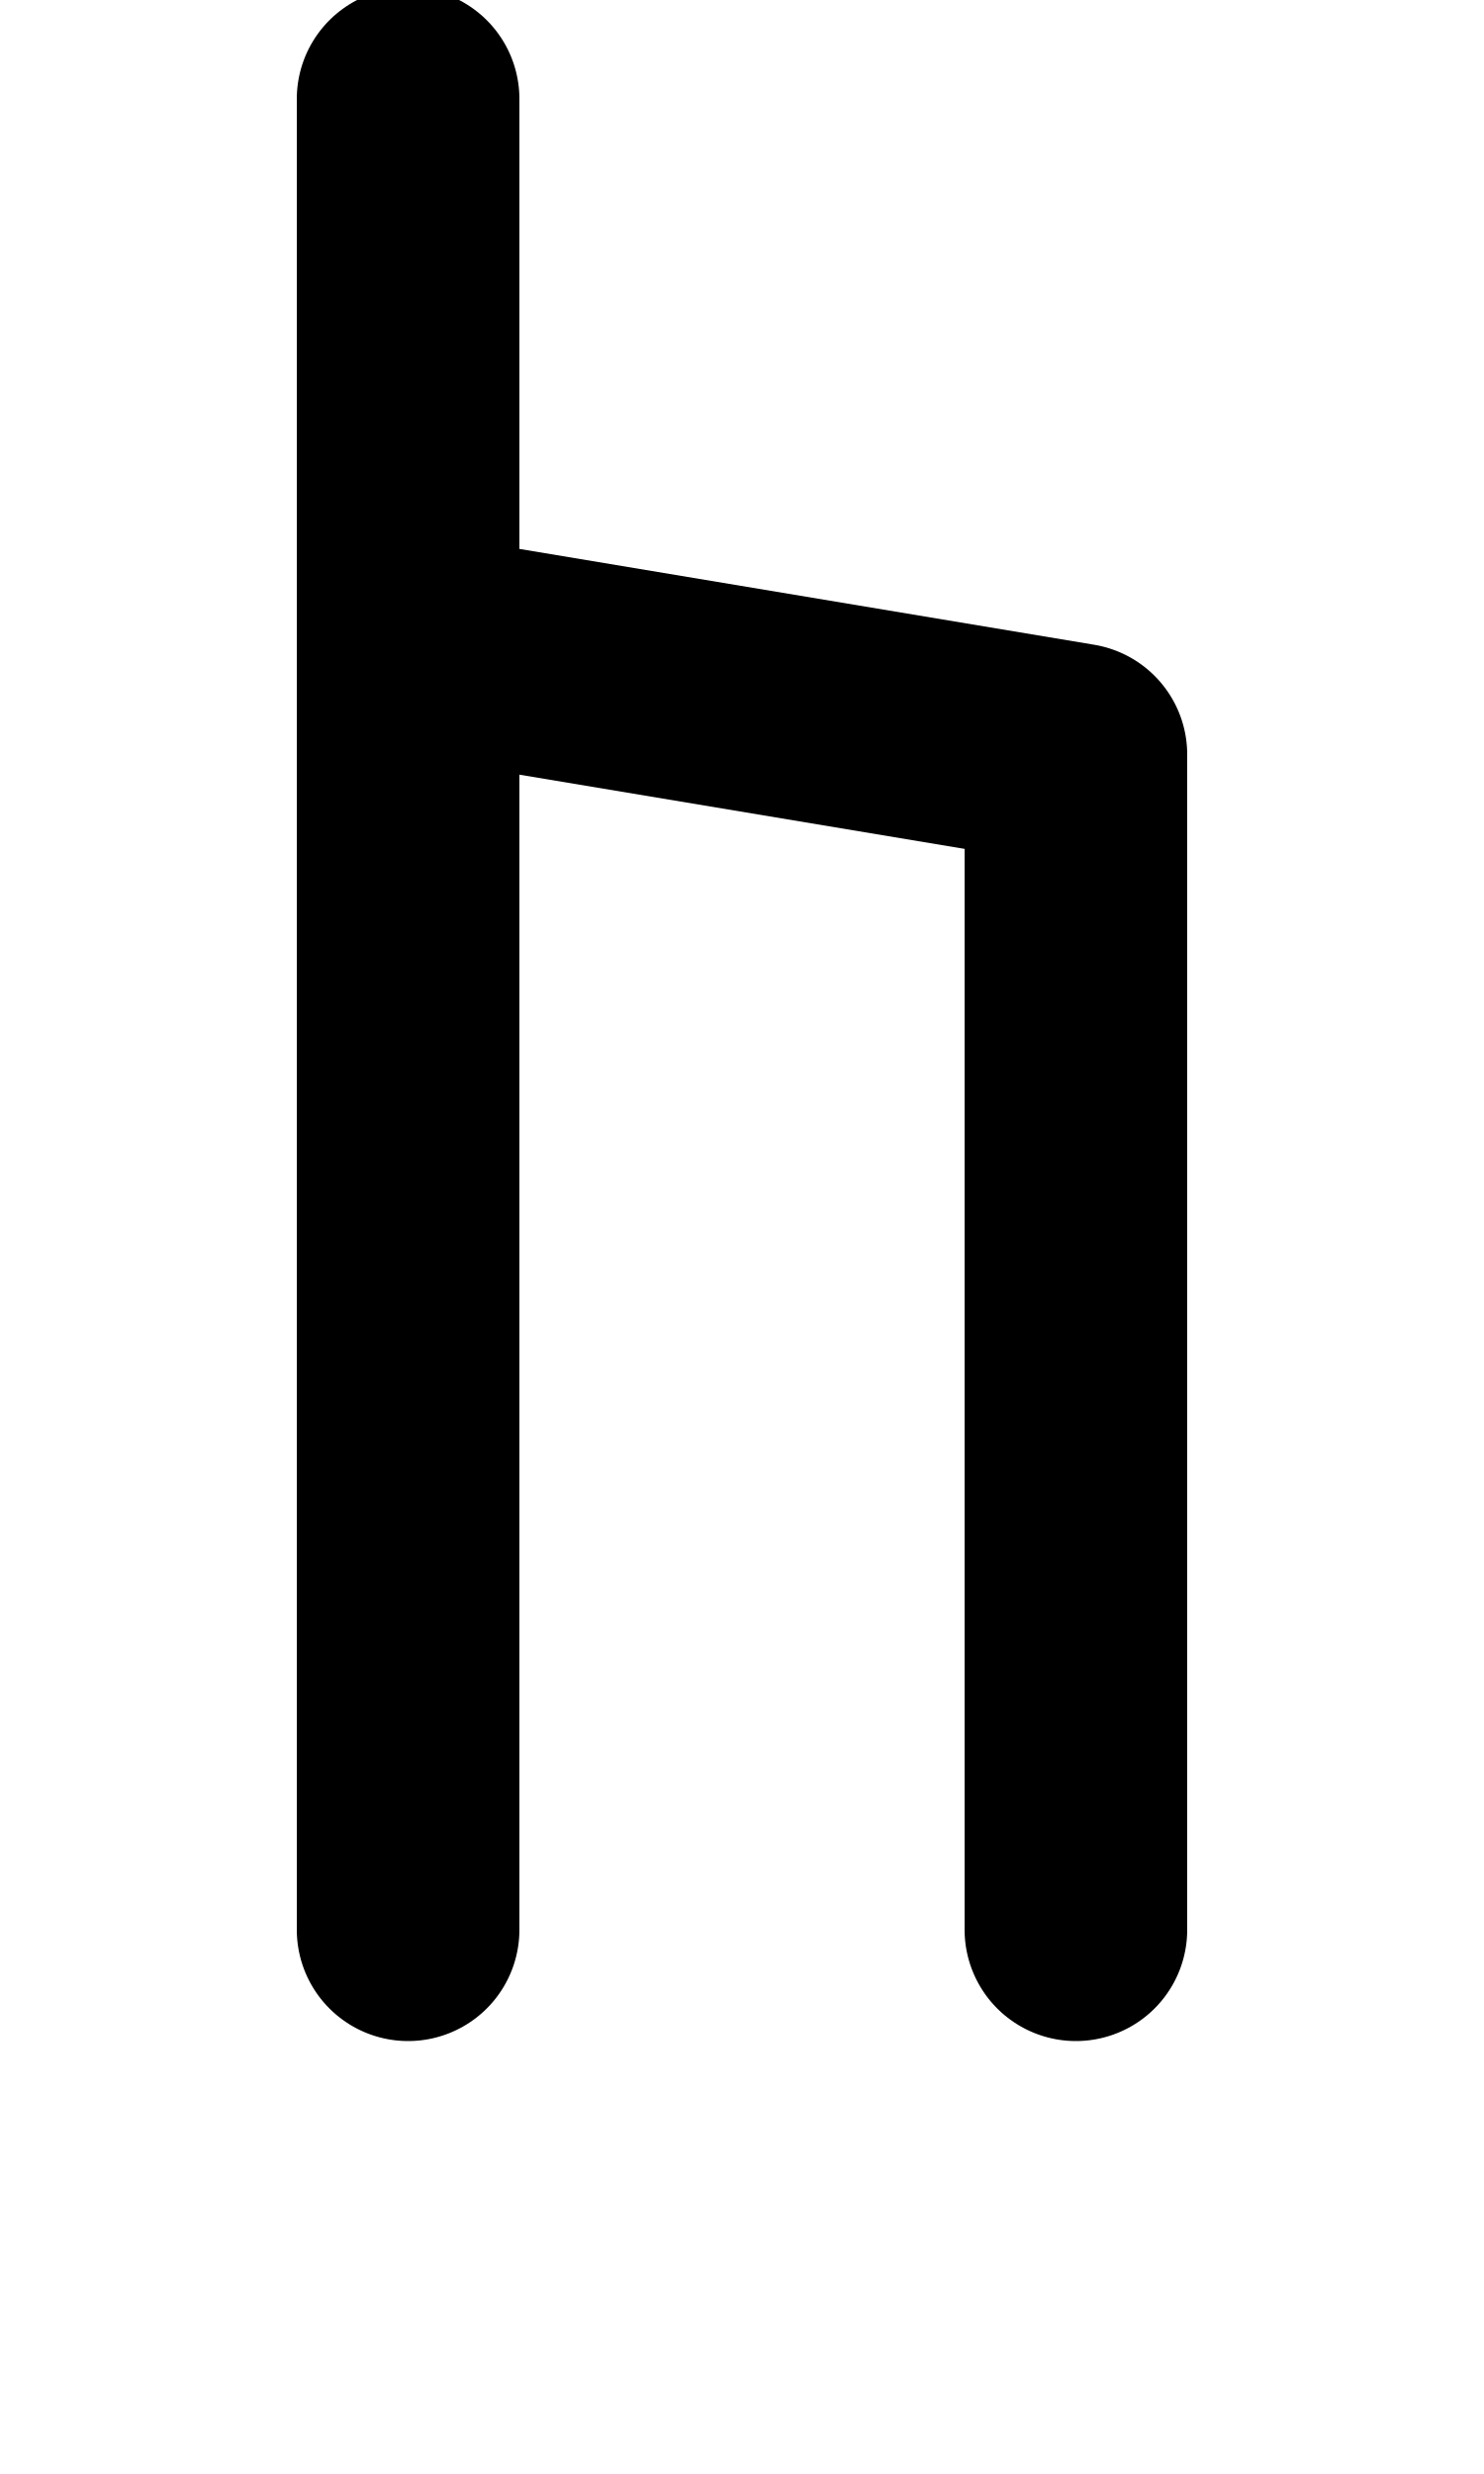
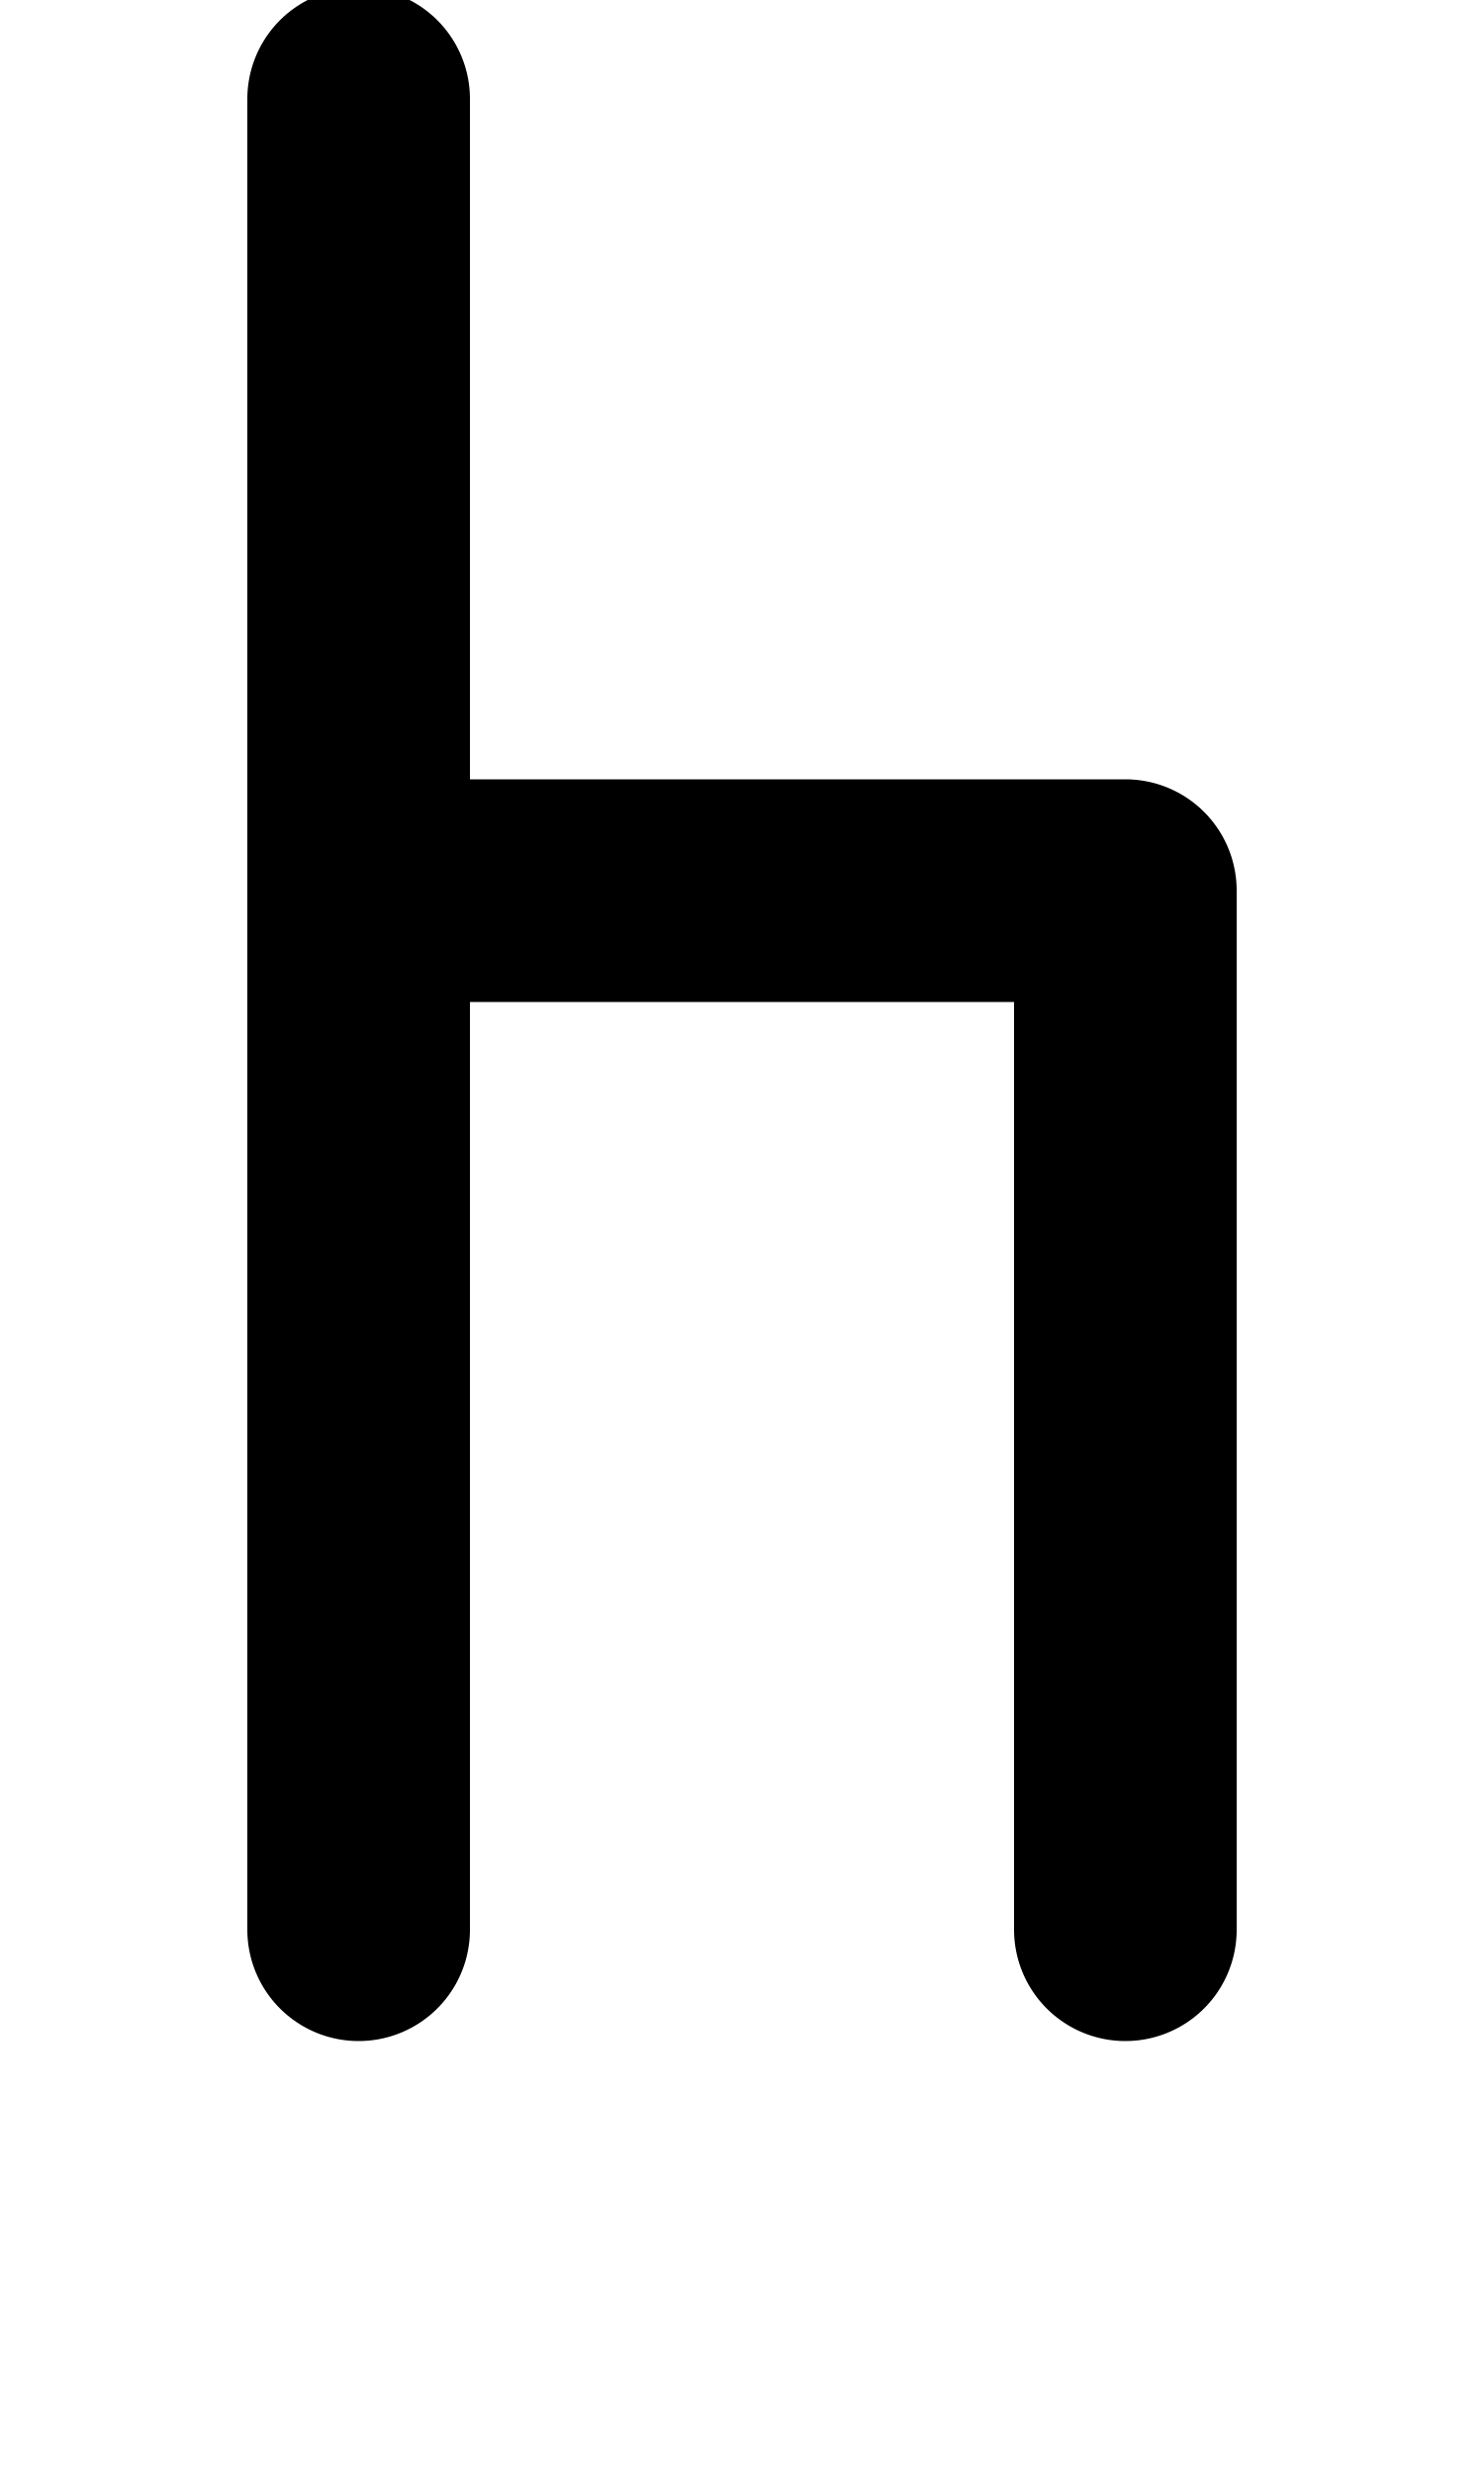
<svg xmlns="http://www.w3.org/2000/svg" viewBox="0 0 600.000 1000">
-   <path d="M 479.999 304.700 L 479.991 304.298 L 479.986 303.896 L 479.981 303.746 L 479.978 303.596 L 479.961 303.194 L 479.946 302.792 L 479.937 302.642 L 479.930 302.493 L 479.903 302.091 L 479.878 301.690 L 479.865 301.540 L 479.855 301.391 L 479.818 300.990 L 479.783 300.589 L 479.767 300.440 L 479.753 300.291 L 479.706 299.892 L 479.662 299.492 L 479.641 299.343 L 479.624 299.194 L 479.567 298.796 L 479.513 298.397 L 479.489 298.249 L 479.468 298.101 L 479.401 297.704 L 479.337 297.307 L 479.310 297.159 L 479.285 297.012 L 479.209 296.617 L 479.135 296.221 L 479.104 296.074 L 479.076 295.927 L 478.990 295.534 L 478.907 295.140 L 478.872 294.995 L 478.840 294.848 L 478.744 294.457 L 478.651 294.066 L 478.613 293.921 L 478.578 293.776 L 478.472 293.387 L 478.370 292.998 L 478.328 292.854 L 478.289 292.709 L 478.174 292.324 L 478.062 291.937 L 478.017 291.794 L 477.974 291.651 L 477.850 291.268 L 477.729 290.884 L 477.680 290.743 L 477.634 290.600 L 477.500 290.221 L 477.369 289.840 L 477.317 289.700 L 477.268 289.558 L 477.125 289.182 L 476.985 288.805 L 476.929 288.666 L 476.876 288.526 L 476.724 288.153 L 476.575 287.779 L 476.516 287.642 L 476.459 287.503 L 476.298 287.134 L 476.139 286.764 L 476.077 286.628 L 476.017 286.491 L 475.847 286.126 L 475.680 285.760 L 475.614 285.625 L 475.551 285.490 L 475.372 285.129 L 475.195 284.767 L 475.126 284.635 L 475.060 284.500 L 474.872 284.144 L 474.686 283.787 L 474.614 283.656 L 474.544 283.523 L 474.348 283.172 L 474.154 282.820 L 474.078 282.690 L 474.005 282.559 L 473.800 282.213 L 473.598 281.865 L 473.519 281.738 L 473.443 281.609 L 473.230 281.268 L 473.018 280.925 L 472.937 280.800 L 472.857 280.673 L 472.636 280.337 L 472.416 279.999 L 472.331 279.876 L 472.249 279.751 L 472.019 279.420 L 471.791 279.089 L 471.704 278.967 L 471.618 278.844 L 471.380 278.520 L 471.144 278.194 L 471.054 278.074 L 470.965 277.954 L 470.719 277.635 L 470.476 277.315 L 470.382 277.198 L 470.290 277.079 L 470.037 276.767 L 469.785 276.452 L 469.689 276.338 L 469.595 276.221 L 469.334 275.915 L 469.074 275.607 L 468.975 275.495 L 468.878 275.381 L 468.609 275.081 L 468.343 274.780 L 468.241 274.670 L 468.141 274.559 L 467.865 274.266 L 467.591 273.971 L 467.487 273.863 L 467.384 273.754 L 467.101 273.468 L 466.820 273.180 L 466.713 273.076 L 466.607 272.969 L 466.317 272.690 L 466.029 272.409 L 465.920 272.307 L 465.812 272.203 L 465.515 271.931 L 465.220 271.657 L 465.108 271.558 L 464.998 271.457 L 464.694 271.192 L 464.393 270.926 L 464.278 270.829 L 464.165 270.731 L 463.856 270.474 L 463.548 270.215 L 463.431 270.121 L 463.315 270.025 L 463.000 269.776 L 462.685 269.524 L 462.566 269.434 L 462.449 269.341 L 462.127 269.099 L 461.806 268.856 L 461.685 268.768 L 461.565 268.678 L 461.238 268.444 L 460.911 268.209 L 460.788 268.124 L 460.666 268.037 L 460.333 267.812 L 460.001 267.584 L 459.875 267.502 L 459.751 267.418 L 459.412 267.201 L 459.075 266.982 L 458.947 266.903 L 458.821 266.822 L 458.477 266.613 L 458.135 266.402 L 458.005 266.327 L 457.877 266.249 L 457.528 266.049 L 457.180 265.846 L 457.049 265.774 L 456.919 265.699 L 456.565 265.508 L 456.213 265.314 L 456.080 265.245 L 455.948 265.173 L 455.590 264.990 L 455.233 264.805 L 455.098 264.739 L 454.964 264.671 L 454.602 264.497 L 454.240 264.320 L 454.104 264.258 L 453.969 264.193 L 453.602 264.028 L 453.236 263.861 L 453.098 263.802 L 452.962 263.740 L 452.591 263.584 L 452.221 263.425 L 452.082 263.370 L 451.944 263.312 L 451.569 263.165 L 451.195 263.015 L 451.055 262.963 L 450.915 262.908 L 450.537 262.771 L 450.160 262.631 L 450.018 262.582 L 449.878 262.531 L 449.496 262.402 L 449.116 262.271 L 448.973 262.226 L 448.831 262.178 L 448.446 262.059 L 448.063 261.938 L 447.919 261.896 L 447.776 261.852 L 447.389 261.742 L 447.002 261.630 L 446.857 261.592 L 446.713 261.551 L 446.323 261.451 L 445.934 261.349 L 445.788 261.314 L 445.643 261.277 L 445.251 261.186 L 444.860 261.093 L 444.713 261.062 L 444.567 261.029 L 444.173 260.948 L 443.779 260.865 L 443.632 260.837 L 443.485 260.807 L 443.089 260.736 L 442.693 260.663 L 442.545 260.639 L 442.398 260.612 L 210.000 221.879 L 210.000 40.000 L 209.986 38.896 L 209.946 37.792 L 209.878 36.690 L 209.783 35.589 L 209.662 34.492 L 209.513 33.397 L 209.337 32.307 L 209.135 31.221 L 208.907 30.140 L 208.651 29.066 L 208.370 27.998 L 208.062 26.937 L 207.729 25.884 L 207.369 24.840 L 206.985 23.805 L 206.575 22.779 L 206.139 21.764 L 205.680 20.760 L 205.195 19.767 L 204.686 18.787 L 204.154 17.820 L 203.598 16.865 L 203.018 15.925 L 202.416 14.999 L 201.791 14.089 L 201.144 13.194 L 200.476 12.315 L 199.785 11.452 L 199.074 10.607 L 198.343 9.780 L 197.591 8.971 L 196.820 8.180 L 196.029 7.409 L 195.220 6.657 L 194.393 5.926 L 193.548 5.215 L 192.685 4.524 L 191.806 3.856 L 190.911 3.209 L 190.001 2.584 L 189.075 1.982 L 188.135 1.402 L 187.180 0.846 L 186.213 0.314 L 185.233 -0.195 L 184.240 -0.680 L 183.236 -1.139 L 182.221 -1.575 L 181.195 -1.985 L 180.160 -2.369 L 179.116 -2.729 L 178.063 -3.062 L 177.002 -3.370 L 175.934 -3.651 L 174.860 -3.907 L 173.779 -4.135 L 172.693 -4.337 L 171.603 -4.513 L 170.508 -4.662 L 169.411 -4.783 L 168.310 -4.878 L 167.208 -4.946 L 166.104 -4.986 L 165.000 -5.000 L 163.896 -4.986 L 162.792 -4.946 L 161.690 -4.878 L 160.589 -4.783 L 159.492 -4.662 L 158.397 -4.513 L 157.307 -4.337 L 156.221 -4.135 L 155.140 -3.907 L 154.066 -3.651 L 152.998 -3.370 L 151.937 -3.062 L 150.884 -2.729 L 149.840 -2.369 L 148.805 -1.985 L 147.779 -1.575 L 146.764 -1.139 L 145.760 -0.680 L 144.767 -0.195 L 143.787 0.314 L 142.820 0.846 L 141.865 1.402 L 140.925 1.982 L 139.999 2.584 L 139.089 3.209 L 138.194 3.856 L 137.315 4.524 L 136.452 5.215 L 135.607 5.926 L 134.780 6.657 L 133.971 7.409 L 133.180 8.180 L 132.409 8.971 L 131.657 9.780 L 130.926 10.607 L 130.215 11.452 L 129.524 12.315 L 128.856 13.194 L 128.209 14.089 L 127.584 14.999 L 126.982 15.925 L 126.402 16.865 L 125.846 17.820 L 125.314 18.787 L 124.805 19.767 L 124.320 20.760 L 123.861 21.764 L 123.425 22.779 L 123.015 23.805 L 122.631 24.840 L 122.271 25.884 L 121.938 26.937 L 121.630 27.998 L 121.349 29.066 L 121.093 30.140 L 120.865 31.221 L 120.663 32.307 L 120.487 33.397 L 120.338 34.492 L 120.217 35.589 L 120.122 36.690 L 120.054 37.792 L 120.014 38.896 L 120.000 40.000 L 120.000 780.000 L 120.014 781.104 L 120.054 782.208 L 120.122 783.310 L 120.217 784.411 L 120.338 785.508 L 120.487 786.603 L 120.663 787.693 L 120.865 788.779 L 121.093 789.860 L 121.349 790.934 L 121.630 792.002 L 121.938 793.063 L 122.271 794.116 L 122.631 795.160 L 123.015 796.195 L 123.425 797.221 L 123.861 798.236 L 124.320 799.240 L 124.805 800.233 L 125.314 801.213 L 125.846 802.180 L 126.402 803.135 L 126.982 804.075 L 127.584 805.001 L 128.209 805.911 L 128.856 806.806 L 129.524 807.685 L 130.215 808.548 L 130.926 809.393 L 131.657 810.220 L 132.409 811.029 L 133.180 811.820 L 133.971 812.591 L 134.780 813.343 L 135.607 814.074 L 136.452 814.785 L 137.315 815.476 L 138.194 816.144 L 139.089 816.791 L 139.999 817.416 L 140.925 818.018 L 141.865 818.598 L 142.820 819.154 L 143.787 819.686 L 144.767 820.195 L 145.760 820.680 L 146.764 821.139 L 147.779 821.575 L 148.805 821.985 L 149.840 822.369 L 150.884 822.729 L 151.937 823.062 L 152.998 823.370 L 154.066 823.651 L 155.140 823.907 L 156.221 824.135 L 157.307 824.337 L 158.397 824.513 L 159.492 824.662 L 160.589 824.783 L 161.690 824.878 L 162.792 824.946 L 163.896 824.986 L 165.000 825.000 L 166.104 824.986 L 167.208 824.946 L 168.310 824.878 L 169.411 824.783 L 170.508 824.662 L 171.603 824.513 L 172.693 824.337 L 173.779 824.135 L 174.860 823.907 L 175.934 823.651 L 177.002 823.370 L 178.063 823.062 L 179.116 822.729 L 180.160 822.369 L 181.195 821.985 L 182.221 821.575 L 183.236 821.139 L 184.240 820.680 L 185.233 820.195 L 186.213 819.686 L 187.180 819.154 L 188.135 818.598 L 189.075 818.018 L 190.001 817.416 L 190.911 816.791 L 191.806 816.144 L 192.685 815.476 L 193.548 814.785 L 194.393 814.074 L 195.220 813.343 L 196.029 812.591 L 196.820 811.820 L 197.591 811.029 L 198.343 810.220 L 199.074 809.393 L 199.785 808.548 L 200.476 807.685 L 201.144 806.806 L 201.791 805.911 L 202.416 805.001 L 203.018 804.075 L 203.598 803.135 L 204.154 802.180 L 204.686 801.213 L 205.195 800.233 L 205.680 799.240 L 206.139 798.236 L 206.575 797.221 L 206.985 796.195 L 207.369 795.160 L 207.729 794.116 L 208.062 793.063 L 208.370 792.002 L 208.651 790.934 L 208.907 789.860 L 209.135 788.779 L 209.337 787.693 L 209.513 786.603 L 209.662 785.508 L 209.783 784.411 L 209.878 783.310 L 209.946 782.208 L 209.986 781.104 L 210.000 780.000 L 210.000 313.121 L 390.000 343.121 L 390.000 780.000 L 390.014 781.104 L 390.054 782.208 L 390.122 783.310 L 390.217 784.411 L 390.338 785.508 L 390.487 786.603 L 390.663 787.693 L 390.865 788.779 L 391.093 789.860 L 391.349 790.934 L 391.630 792.002 L 391.938 793.063 L 392.271 794.116 L 392.631 795.160 L 393.015 796.195 L 393.425 797.221 L 393.861 798.236 L 394.320 799.240 L 394.805 800.233 L 395.314 801.213 L 395.846 802.180 L 396.402 803.135 L 396.982 804.075 L 397.584 805.001 L 398.209 805.911 L 398.856 806.806 L 399.524 807.685 L 400.215 808.548 L 400.926 809.393 L 401.657 810.220 L 402.409 811.029 L 403.180 811.820 L 403.971 812.591 L 404.780 813.343 L 405.607 814.074 L 406.452 814.785 L 407.315 815.476 L 408.194 816.144 L 409.089 816.791 L 409.999 817.416 L 410.925 818.018 L 411.865 818.598 L 412.820 819.154 L 413.787 819.686 L 414.767 820.195 L 415.760 820.680 L 416.764 821.139 L 417.779 821.575 L 418.805 821.985 L 419.840 822.369 L 420.884 822.729 L 421.937 823.062 L 422.998 823.370 L 424.066 823.651 L 425.140 823.907 L 426.221 824.135 L 427.307 824.337 L 428.397 824.513 L 429.492 824.662 L 430.589 824.783 L 431.690 824.878 L 432.792 824.946 L 433.896 824.986 L 435.000 825.000 L 436.104 824.986 L 437.208 824.946 L 438.310 824.878 L 439.411 824.783 L 440.508 824.662 L 441.603 824.513 L 442.693 824.337 L 443.779 824.135 L 444.860 823.907 L 445.934 823.651 L 447.002 823.370 L 448.063 823.062 L 449.116 822.729 L 450.160 822.369 L 451.195 821.985 L 452.221 821.575 L 453.236 821.139 L 454.240 820.680 L 455.233 820.195 L 456.213 819.686 L 457.180 819.154 L 458.135 818.598 L 459.075 818.018 L 460.001 817.416 L 460.911 816.791 L 461.806 816.144 L 462.685 815.476 L 463.548 814.785 L 464.393 814.074 L 465.220 813.343 L 466.029 812.591 L 466.820 811.820 L 467.591 811.029 L 468.343 810.220 L 469.074 809.393 L 469.785 808.548 L 470.476 807.685 L 471.144 806.806 L 471.791 805.911 L 472.416 805.001 L 473.018 804.075 L 473.598 803.135 L 474.154 802.180 L 474.686 801.213 L 475.195 800.233 L 475.680 799.240 L 476.139 798.236 L 476.575 797.221 L 476.985 796.195 L 477.369 795.160 L 477.729 794.116 L 478.062 793.063 L 478.370 792.002 L 478.651 790.934 L 478.907 789.860 L 479.135 788.779 L 479.337 787.693 L 479.513 786.603 L 479.662 785.508 L 479.783 784.411 L 479.878 783.310 L 479.946 782.208 L 479.986 781.104 L 480.000 780.000 L 480.000 305.000 L 479.998 304.850 L 479.999 304.700 Z" fill="black" fill-rule="evenodd" />
+   <path d="M 499.986 358.896 L 499.946 357.792 L 499.878 356.690 L 499.783 355.589 L 499.662 354.492 L 499.513 353.397 L 499.337 352.307 L 499.135 351.221 L 498.907 350.140 L 498.651 349.066 L 498.370 347.998 L 498.062 346.937 L 497.729 345.884 L 497.369 344.840 L 496.985 343.805 L 496.575 342.779 L 496.139 341.764 L 495.680 340.760 L 495.195 339.767 L 494.686 338.787 L 494.154 337.820 L 493.598 336.865 L 493.018 335.925 L 492.416 334.999 L 491.791 334.089 L 491.144 333.194 L 490.476 332.315 L 489.785 331.452 L 489.074 330.607 L 488.343 329.780 L 487.591 328.971 L 486.820 328.180 L 486.029 327.409 L 485.220 326.657 L 484.393 325.926 L 483.548 325.215 L 482.685 324.524 L 481.806 323.856 L 480.911 323.209 L 480.001 322.584 L 479.075 321.982 L 478.135 321.402 L 477.180 320.846 L 476.213 320.314 L 475.233 319.805 L 474.240 319.320 L 473.236 318.861 L 472.221 318.425 L 471.195 318.015 L 470.160 317.631 L 469.638 317.451 L 469.116 317.271 L 468.063 316.938 L 467.002 316.630 L 465.934 316.349 L 464.860 316.093 L 463.779 315.865 L 462.693 315.663 L 461.603 315.487 L 460.508 315.338 L 459.411 315.217 L 458.310 315.122 L 457.208 315.054 L 456.104 315.014 L 455.000 315.000 L 190.000 315.000 L 190.000 40.000 L 189.986 38.896 L 189.946 37.792 L 189.878 36.690 L 189.783 35.589 L 189.662 34.492 L 189.513 33.397 L 189.337 32.307 L 189.135 31.221 L 188.907 30.140 L 188.651 29.066 L 188.370 27.998 L 188.062 26.937 L 187.729 25.884 L 187.369 24.840 L 186.985 23.805 L 186.575 22.779 L 186.139 21.764 L 185.680 20.760 L 185.195 19.767 L 184.686 18.787 L 184.154 17.820 L 183.598 16.865 L 183.018 15.925 L 182.416 14.999 L 181.791 14.089 L 181.144 13.194 L 180.476 12.315 L 179.785 11.452 L 179.074 10.607 L 178.343 9.780 L 177.591 8.971 L 176.820 8.180 L 176.029 7.409 L 175.220 6.657 L 174.393 5.926 L 173.548 5.215 L 172.685 4.524 L 171.806 3.856 L 170.911 3.209 L 170.001 2.584 L 169.075 1.982 L 168.135 1.402 L 167.180 0.846 L 166.213 0.314 L 165.233 -0.195 L 164.240 -0.680 L 163.236 -1.139 L 162.221 -1.575 L 161.195 -1.985 L 160.160 -2.369 L 159.116 -2.729 L 158.063 -3.062 L 157.002 -3.370 L 155.934 -3.651 L 154.860 -3.907 L 153.779 -4.135 L 152.693 -4.337 L 151.603 -4.513 L 150.508 -4.662 L 149.411 -4.783 L 148.310 -4.878 L 147.208 -4.946 L 146.104 -4.986 L 145.000 -5.000 L 143.896 -4.986 L 142.792 -4.946 L 141.690 -4.878 L 140.589 -4.783 L 139.492 -4.662 L 138.397 -4.513 L 137.307 -4.337 L 136.221 -4.135 L 135.140 -3.907 L 134.066 -3.651 L 132.998 -3.370 L 131.937 -3.062 L 130.884 -2.729 L 129.840 -2.369 L 128.805 -1.985 L 127.779 -1.575 L 126.764 -1.139 L 125.760 -0.680 L 124.767 -0.195 L 123.787 0.314 L 122.820 0.846 L 121.865 1.402 L 120.925 1.982 L 119.999 2.584 L 119.089 3.209 L 118.194 3.856 L 117.315 4.524 L 116.452 5.215 L 115.607 5.926 L 114.780 6.657 L 113.971 7.409 L 113.180 8.180 L 112.409 8.971 L 111.657 9.780 L 110.926 10.607 L 110.215 11.452 L 109.524 12.315 L 108.856 13.194 L 108.209 14.089 L 107.584 14.999 L 106.982 15.925 L 106.402 16.865 L 105.846 17.820 L 105.314 18.787 L 104.805 19.767 L 104.320 20.760 L 103.861 21.764 L 103.425 22.779 L 103.015 23.805 L 102.631 24.840 L 102.271 25.884 L 101.938 26.937 L 101.630 27.998 L 101.349 29.066 L 101.093 30.140 L 100.865 31.221 L 100.663 32.307 L 100.487 33.397 L 100.338 34.492 L 100.217 35.589 L 100.122 36.690 L 100.054 37.792 L 100.014 38.896 L 100.000 40.000 L 100.000 360.000 L 100.000 780.000 L 100.014 781.104 L 100.054 782.208 L 100.122 783.310 L 100.217 784.411 L 100.338 785.508 L 100.487 786.603 L 100.663 787.693 L 100.865 788.779 L 101.093 789.860 L 101.349 790.934 L 101.630 792.002 L 101.938 793.063 L 102.271 794.116 L 102.631 795.160 L 103.015 796.195 L 103.425 797.221 L 103.861 798.236 L 104.320 799.240 L 104.805 800.233 L 105.314 801.213 L 105.846 802.180 L 106.402 803.135 L 106.982 804.075 L 107.584 805.001 L 108.209 805.911 L 108.856 806.806 L 109.524 807.685 L 110.215 808.548 L 110.926 809.393 L 111.657 810.220 L 112.409 811.029 L 113.180 811.820 L 113.971 812.591 L 114.780 813.343 L 115.607 814.074 L 116.452 814.785 L 117.315 815.476 L 118.194 816.144 L 119.089 816.791 L 119.999 817.416 L 120.925 818.018 L 121.865 818.598 L 122.820 819.154 L 123.787 819.686 L 124.767 820.195 L 125.760 820.680 L 126.764 821.139 L 127.779 821.575 L 128.805 821.985 L 129.840 822.369 L 130.884 822.729 L 131.937 823.062 L 132.998 823.370 L 134.066 823.651 L 135.140 823.907 L 136.221 824.135 L 137.307 824.337 L 138.397 824.513 L 139.492 824.662 L 140.589 824.783 L 141.690 824.878 L 142.792 824.946 L 143.896 824.986 L 145.000 825.000 L 146.104 824.986 L 147.208 824.946 L 148.310 824.878 L 149.411 824.783 L 150.508 824.662 L 151.603 824.513 L 152.693 824.337 L 153.779 824.135 L 154.860 823.907 L 155.934 823.651 L 157.002 823.370 L 158.063 823.062 L 159.116 822.729 L 160.160 822.369 L 161.195 821.985 L 162.221 821.575 L 163.236 821.139 L 164.240 820.680 L 165.233 820.195 L 166.213 819.686 L 167.180 819.154 L 168.135 818.598 L 169.075 818.018 L 170.001 817.416 L 170.911 816.791 L 171.806 816.144 L 172.685 815.476 L 173.548 814.785 L 174.393 814.074 L 175.220 813.343 L 176.029 812.591 L 176.820 811.820 L 177.591 811.029 L 178.343 810.220 L 179.074 809.393 L 179.785 808.548 L 180.476 807.685 L 181.144 806.806 L 181.791 805.911 L 182.416 805.001 L 183.018 804.075 L 183.598 803.135 L 184.154 802.180 L 184.686 801.213 L 185.195 800.233 L 185.680 799.240 L 186.139 798.236 L 186.575 797.221 L 186.985 796.195 L 187.369 795.160 L 187.729 794.116 L 188.062 793.063 L 188.370 792.002 L 188.651 790.934 L 188.907 789.860 L 189.135 788.779 L 189.337 787.693 L 189.513 786.603 L 189.662 785.508 L 189.783 784.411 L 189.878 783.310 L 189.946 782.208 L 189.986 781.104 L 190.000 780.000 L 190.000 405.000 L 410.000 405.000 L 410.000 780.000 L 410.014 781.104 L 410.054 782.208 L 410.122 783.310 L 410.217 784.411 L 410.338 785.508 L 410.487 786.603 L 410.663 787.693 L 410.865 788.779 L 411.093 789.860 L 411.349 790.934 L 411.630 792.002 L 411.938 793.063 L 412.271 794.116 L 412.631 795.160 L 413.015 796.195 L 413.425 797.221 L 413.861 798.236 L 414.320 799.240 L 414.805 800.233 L 415.314 801.213 L 415.846 802.180 L 416.402 803.135 L 416.982 804.075 L 417.584 805.001 L 418.209 805.911 L 418.856 806.806 L 419.524 807.685 L 420.215 808.548 L 420.926 809.393 L 421.657 810.220 L 422.409 811.029 L 423.180 811.820 L 423.971 812.591 L 424.780 813.343 L 425.607 814.074 L 426.452 814.785 L 427.315 815.476 L 428.194 816.144 L 429.089 816.791 L 429.999 817.416 L 430.925 818.018 L 431.865 818.598 L 432.820 819.154 L 433.787 819.686 L 434.767 820.195 L 435.760 820.680 L 436.764 821.139 L 437.779 821.575 L 438.805 821.985 L 439.840 822.369 L 440.884 822.729 L 441.937 823.062 L 442.998 823.370 L 444.066 823.651 L 445.140 823.907 L 446.221 824.135 L 447.307 824.337 L 448.397 824.513 L 449.492 824.662 L 450.589 824.783 L 451.690 824.878 L 452.792 824.946 L 453.896 824.986 L 455.000 825.000 L 456.104 824.986 L 457.208 824.946 L 458.310 824.878 L 459.411 824.783 L 460.508 824.662 L 461.603 824.513 L 462.693 824.337 L 463.779 824.135 L 464.860 823.907 L 465.934 823.651 L 467.002 823.370 L 468.063 823.062 L 469.116 822.729 L 470.160 822.369 L 471.195 821.985 L 472.221 821.575 L 473.236 821.139 L 474.240 820.680 L 475.233 820.195 L 476.213 819.686 L 477.180 819.154 L 478.135 818.598 L 479.075 818.018 L 480.001 817.416 L 480.911 816.791 L 481.806 816.144 L 482.685 815.476 L 483.548 814.785 L 484.393 814.074 L 485.220 813.343 L 486.029 812.591 L 486.820 811.820 L 487.591 811.029 L 488.343 810.220 L 489.074 809.393 L 489.785 808.548 L 490.476 807.685 L 491.144 806.806 L 491.791 805.911 L 492.416 805.001 L 493.018 804.075 L 493.598 803.135 L 494.154 802.180 L 494.686 801.213 L 495.195 800.233 L 495.680 799.240 L 496.139 798.236 L 496.575 797.221 L 496.985 796.195 L 497.369 795.160 L 497.729 794.116 L 498.062 793.063 L 498.370 792.002 L 498.651 790.934 L 498.907 789.860 L 499.135 788.779 L 499.337 787.693 L 499.513 786.603 L 499.662 785.508 L 499.783 784.411 L 499.878 783.310 L 499.946 782.208 L 499.986 781.104 L 500.000 780.000 L 500.000 360.000 L 499.986 358.896 Z" fill="black" fill-rule="evenodd" />
</svg>
